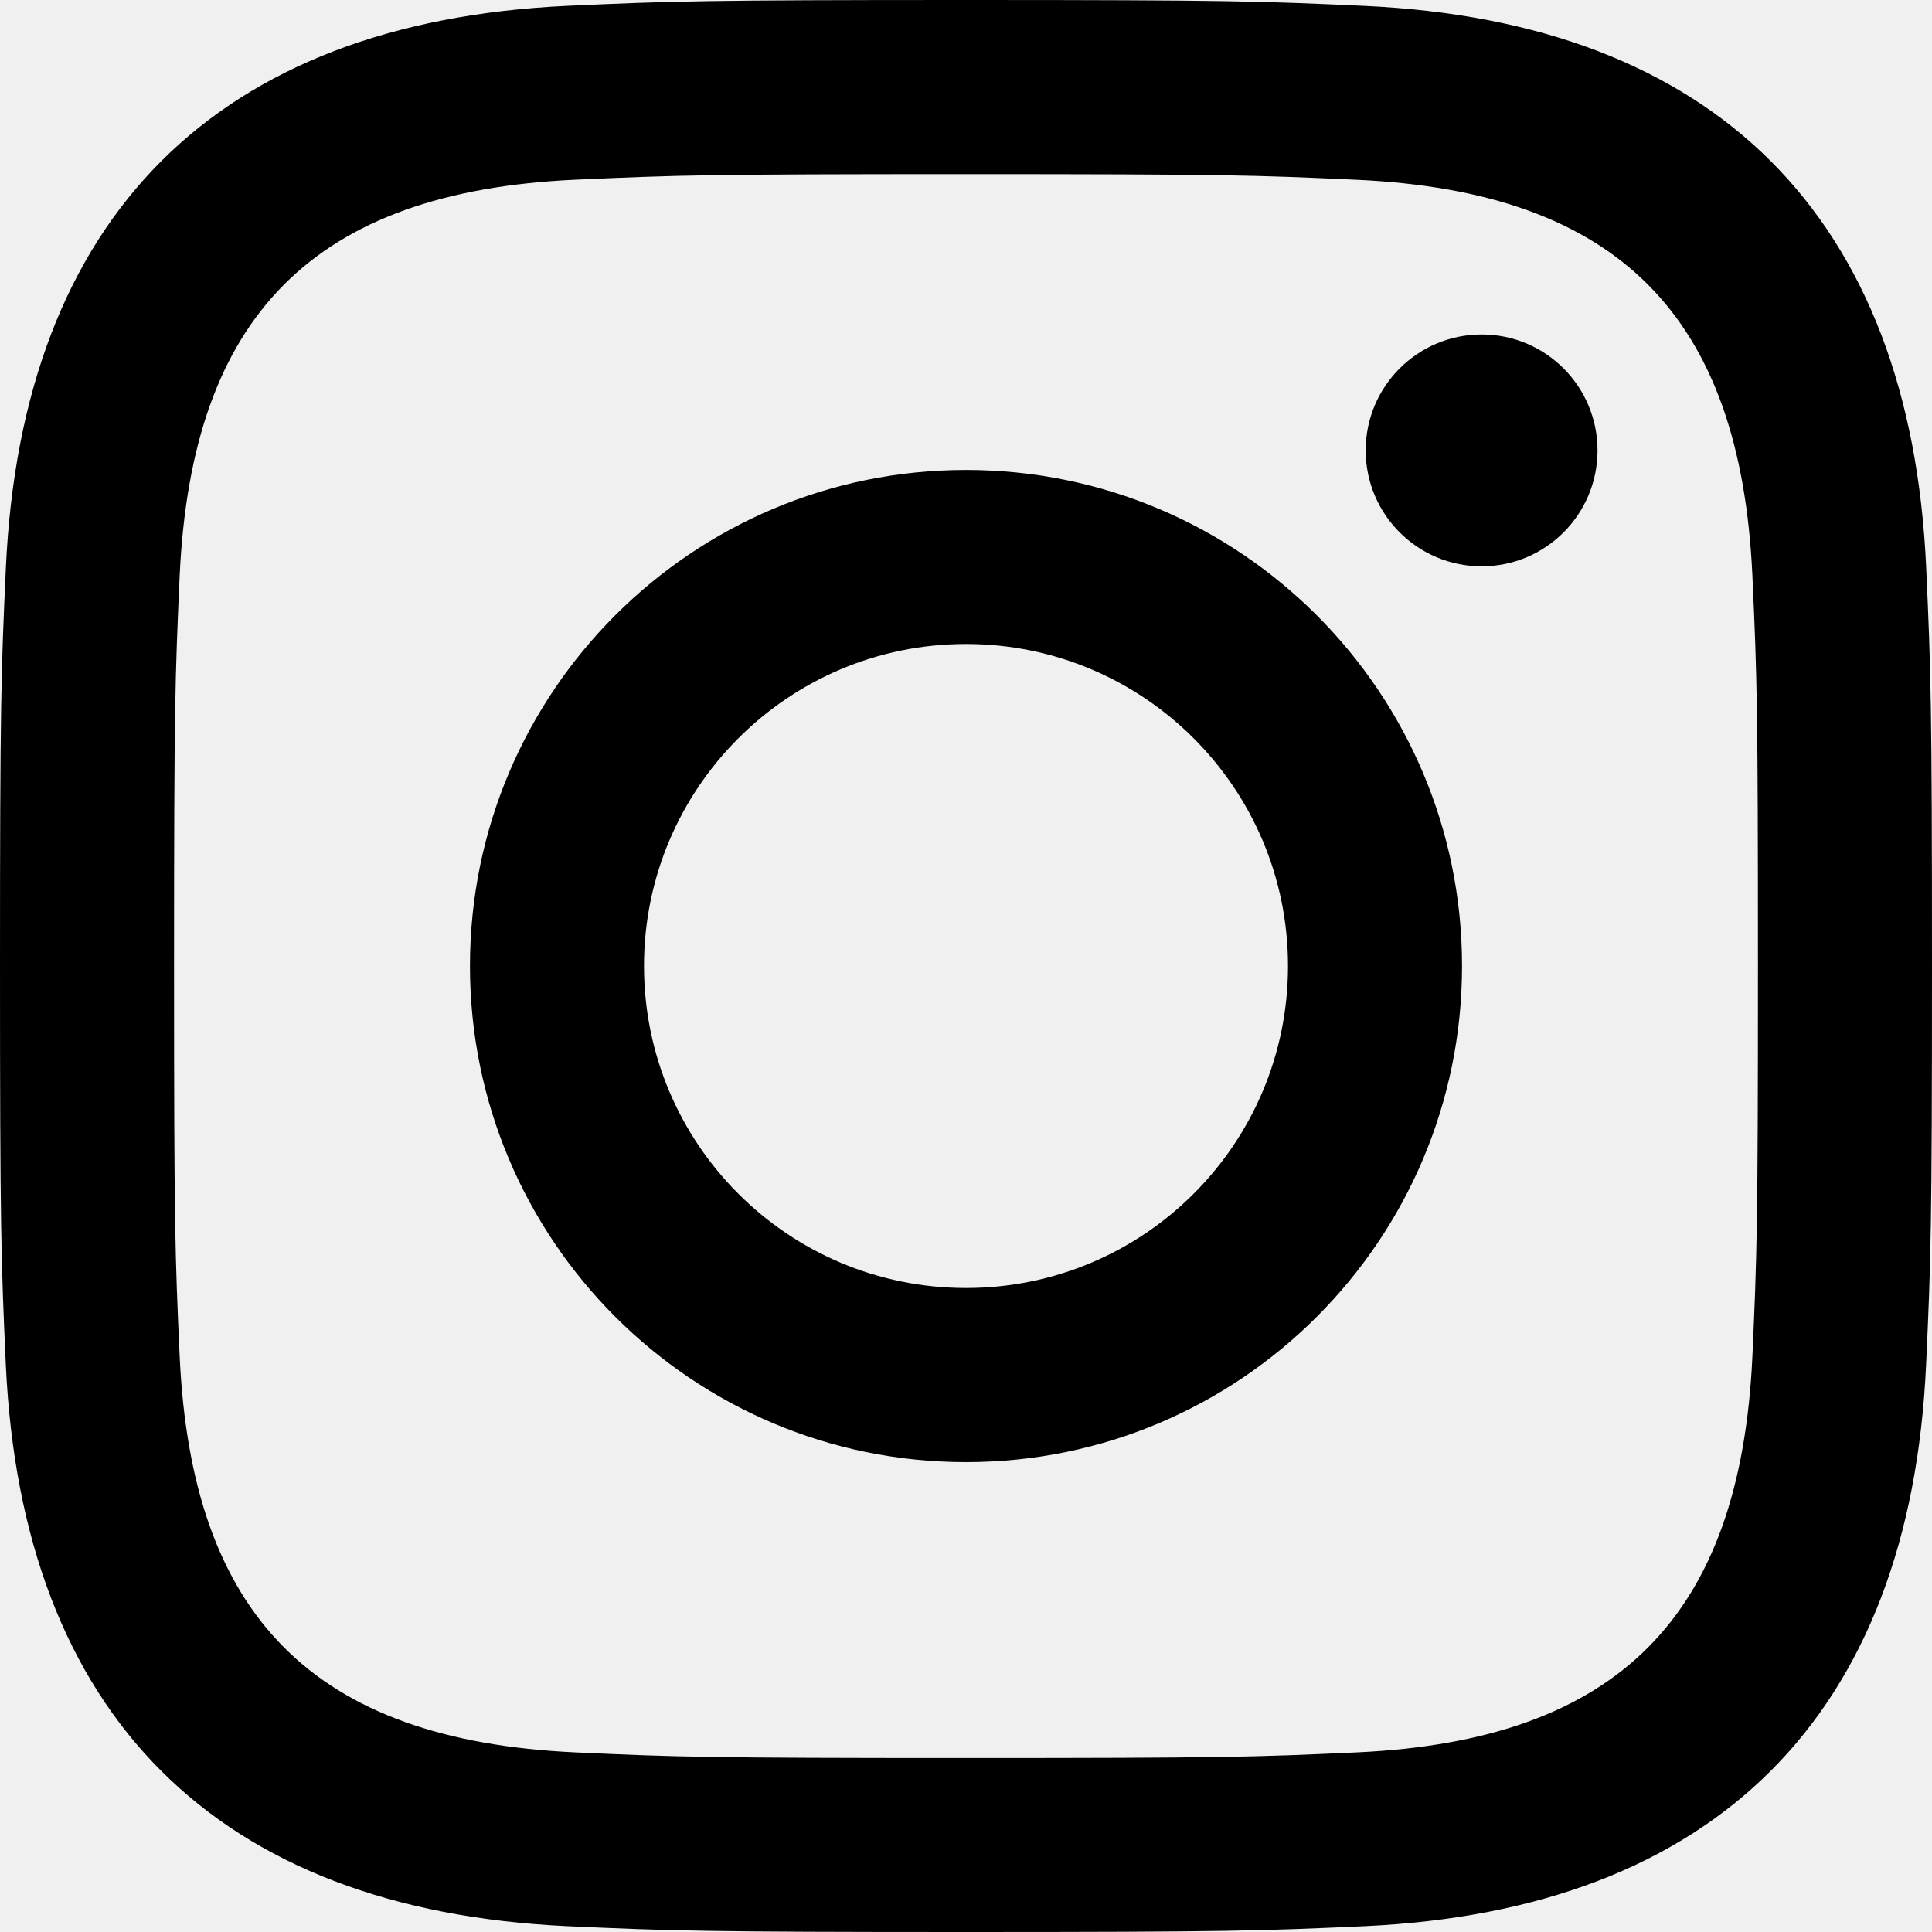
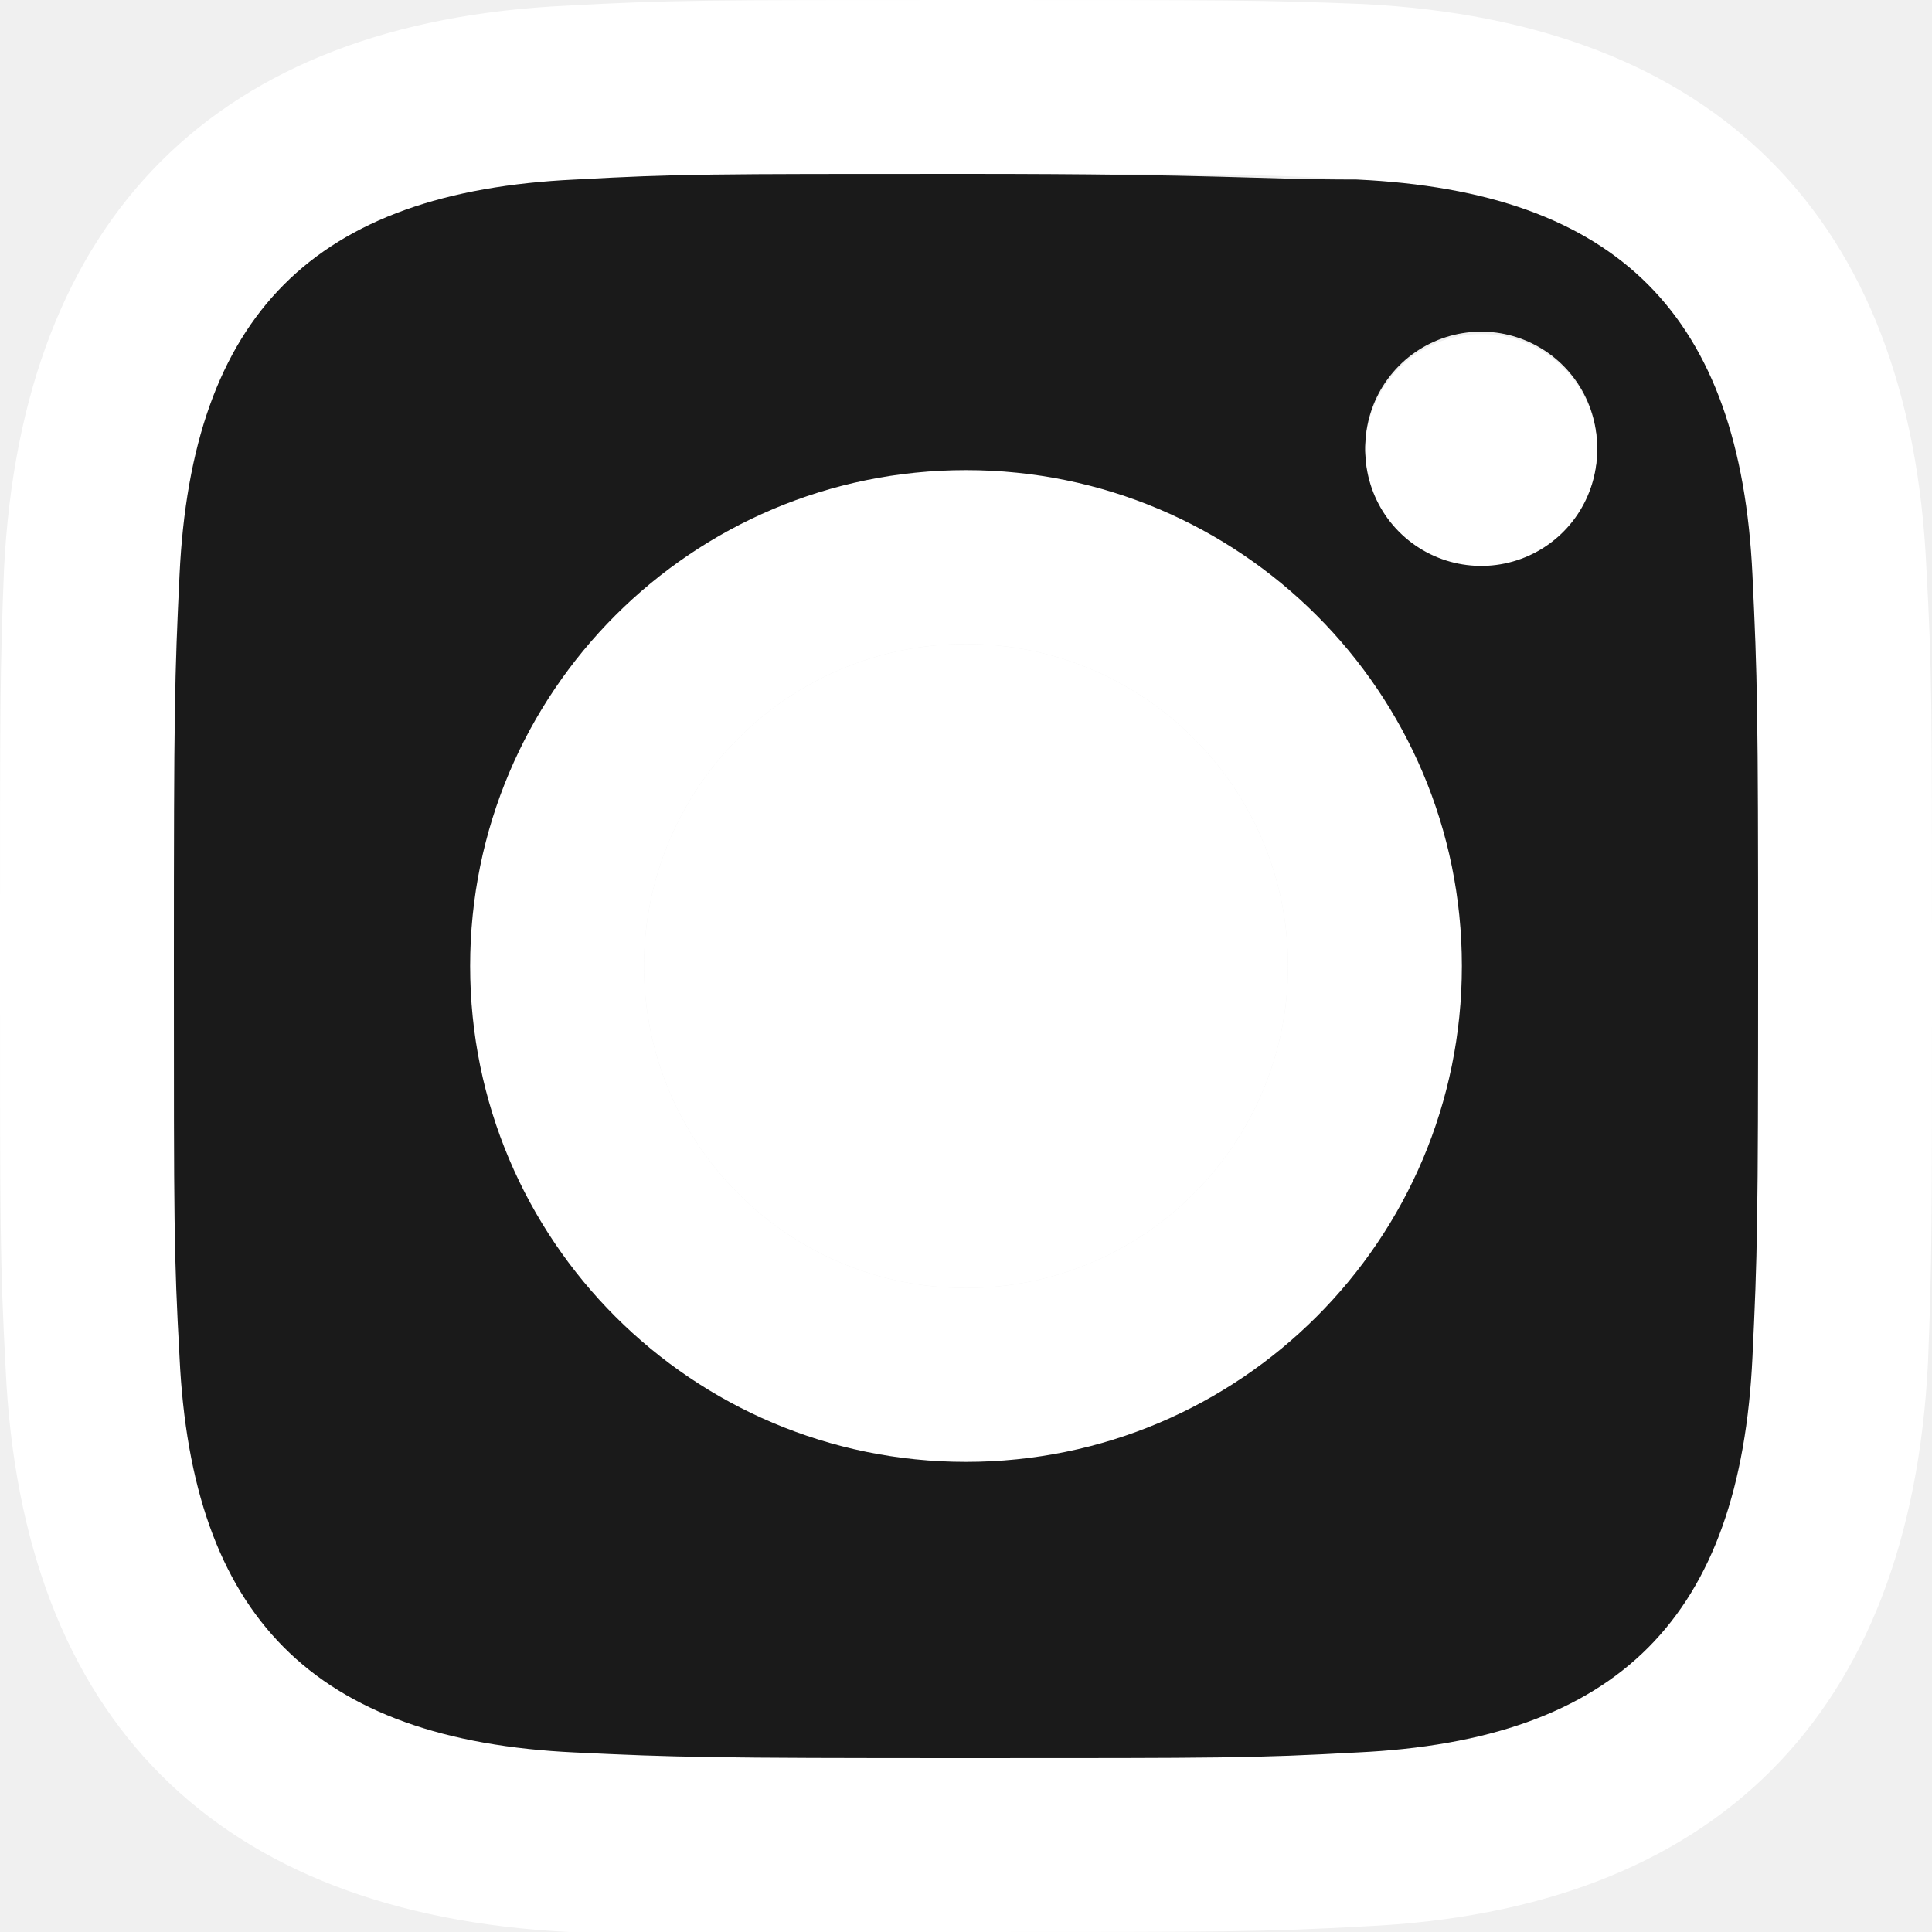
- <svg xmlns="http://www.w3.org/2000/svg" width="24" height="24" viewBox="0 0 24 24">
-   <path d="M12 2.163c3.204 0 3.584.012 4.85.07 3.252.148 4.771 1.691 4.919 4.919.058 1.265.069 1.645.069 4.849 0 3.205-.012 3.584-.069 4.849-.149 3.225-1.664 4.771-4.919 4.919-1.266.058-1.644.07-4.85.07-3.204 0-3.584-.012-4.849-.07-3.26-.149-4.771-1.699-4.919-4.92-.058-1.265-.07-1.644-.07-4.849 0-3.204.013-3.583.07-4.849.149-3.227 1.664-4.771 4.919-4.919 1.266-.057 1.645-.069 4.849-.069zm0-2.163c-3.259 0-3.667.014-4.947.072-4.358.2-6.78 2.618-6.98 6.98-.059 1.281-.073 1.689-.073 4.948 0 3.259.014 3.668.072 4.948.2 4.358 2.618 6.78 6.98 6.98 1.281.058 1.689.072 4.948.072 3.259 0 3.668-.014 4.948-.072 4.354-.2 6.782-2.618 6.979-6.98.059-1.28.073-1.689.073-4.948 0-3.259-.014-3.667-.072-4.947-.196-4.354-2.617-6.78-6.979-6.98-1.281-.059-1.69-.073-4.949-.073zm0 5.838c-3.403 0-6.162 2.759-6.162 6.162s2.759 6.163 6.162 6.163 6.162-2.759 6.162-6.163c0-3.403-2.759-6.162-6.162-6.162zm0 10.162c-2.209 0-4-1.79-4-4 0-2.209 1.791-4 4-4s4 1.791 4 4c0 2.21-1.791 4-4 4zm6.406-11.845c-.796 0-1.441.645-1.441 1.44s.645 1.44 1.441 1.44c.795 0 1.439-.645 1.439-1.44s-.644-1.44-1.439-1.44z" />
+ <svg xmlns="http://www.w3.org/2000/svg" viewBox="0 0 24 24">
+   <path d="M12,5.84A6.16,6.16,0,1,0,18.16,12,6.16,6.16,0,0,0,12,5.84ZM12,16a4,4,0,1,1,4-4A4,4,0,0,1,12,16ZM12,5.84A6.16,6.16,0,1,0,18.16,12,6.16,6.16,0,0,0,12,5.84ZM12,16a4,4,0,1,1,4-4A4,4,0,0,1,12,16ZM12,5.84A6.16,6.16,0,1,0,18.16,12,6.16,6.16,0,0,0,12,5.84ZM12,16a4,4,0,1,1,4-4A4,4,0,0,1,12,16ZM12,5.84A6.16,6.16,0,1,0,18.16,12,6.16,6.16,0,0,0,12,5.84ZM12,16a4,4,0,1,1,4-4A4,4,0,0,1,12,16ZM12,5.84A6.16,6.16,0,1,0,18.16,12,6.16,6.16,0,0,0,12,5.84ZM12,16a4,4,0,1,1,4-4A4,4,0,0,1,12,16Z" style="fill:#fff" />
+   <path d="M23.93,7.05c-.2-4.35-2.62-6.78-7-7C15.67,0,15.26,0,12,0S8.33,0,7.05.07c-4.35.2-6.78,2.62-7,7C0,8.33,0,8.74,0,12S0,15.67.07,17c.2,4.36,2.62,6.78,7,7C8.33,24,8.74,24,12,24s3.67,0,4.95-.07c4.35-.2,6.78-2.62,7-7C24,15.67,24,15.26,24,12S24,8.33,23.93,7.05Zm-2.16,9.8c-.15,3.23-1.66,4.77-4.92,4.92-1.27.06-1.64.07-4.85.07s-3.58,0-4.85-.07c-3.26-.15-4.77-1.7-4.92-4.92-.06-1.27-.07-1.64-.07-4.85s0-3.58.07-4.85C2.38,3.92,3.9,2.38,7.15,2.23c1.27,0,1.65-.07,4.85-.07s3.58,0,4.85.07c3.25.15,4.77,1.69,4.92,4.92.06,1.27.07,1.65.07,4.85S21.83,15.59,21.77,16.85Z" style="fill:#fff" />
+   <path d="M21.77,7.15c-.15-3.23-1.67-4.77-4.92-4.92-1.27,0-1.65-.07-4.85-.07s-3.58,0-4.85.07C3.9,2.38,2.38,3.92,2.23,7.15,2.17,8.42,2.16,8.8,2.16,12s0,3.58.07,4.85c.15,3.22,1.66,4.77,4.92,4.92,1.27.06,1.65.07,4.85.07s3.58,0,4.85-.07c3.26-.15,4.77-1.69,4.92-4.92.06-1.26.07-1.64.07-4.85S21.83,8.42,21.77,7.15ZM12,18.16A6.16,6.16,0,1,1,18.16,12,6.16,6.16,0,0,1,12,18.16ZM18.41,7a1.44,1.44,0,1,1,1.43-1.44A1.43,1.43,0,0,1,18.41,7Z" style="fill:#1a1a1a" />
+   <path d="M19.84,5.59a1.44,1.44,0,1,1-1.43-1.44A1.43,1.43,0,0,1,19.84,5.59Z" style="fill:#fff" />
+   <circle cx="12" cy="12" r="4" style="fill:#fff" />
</svg>
